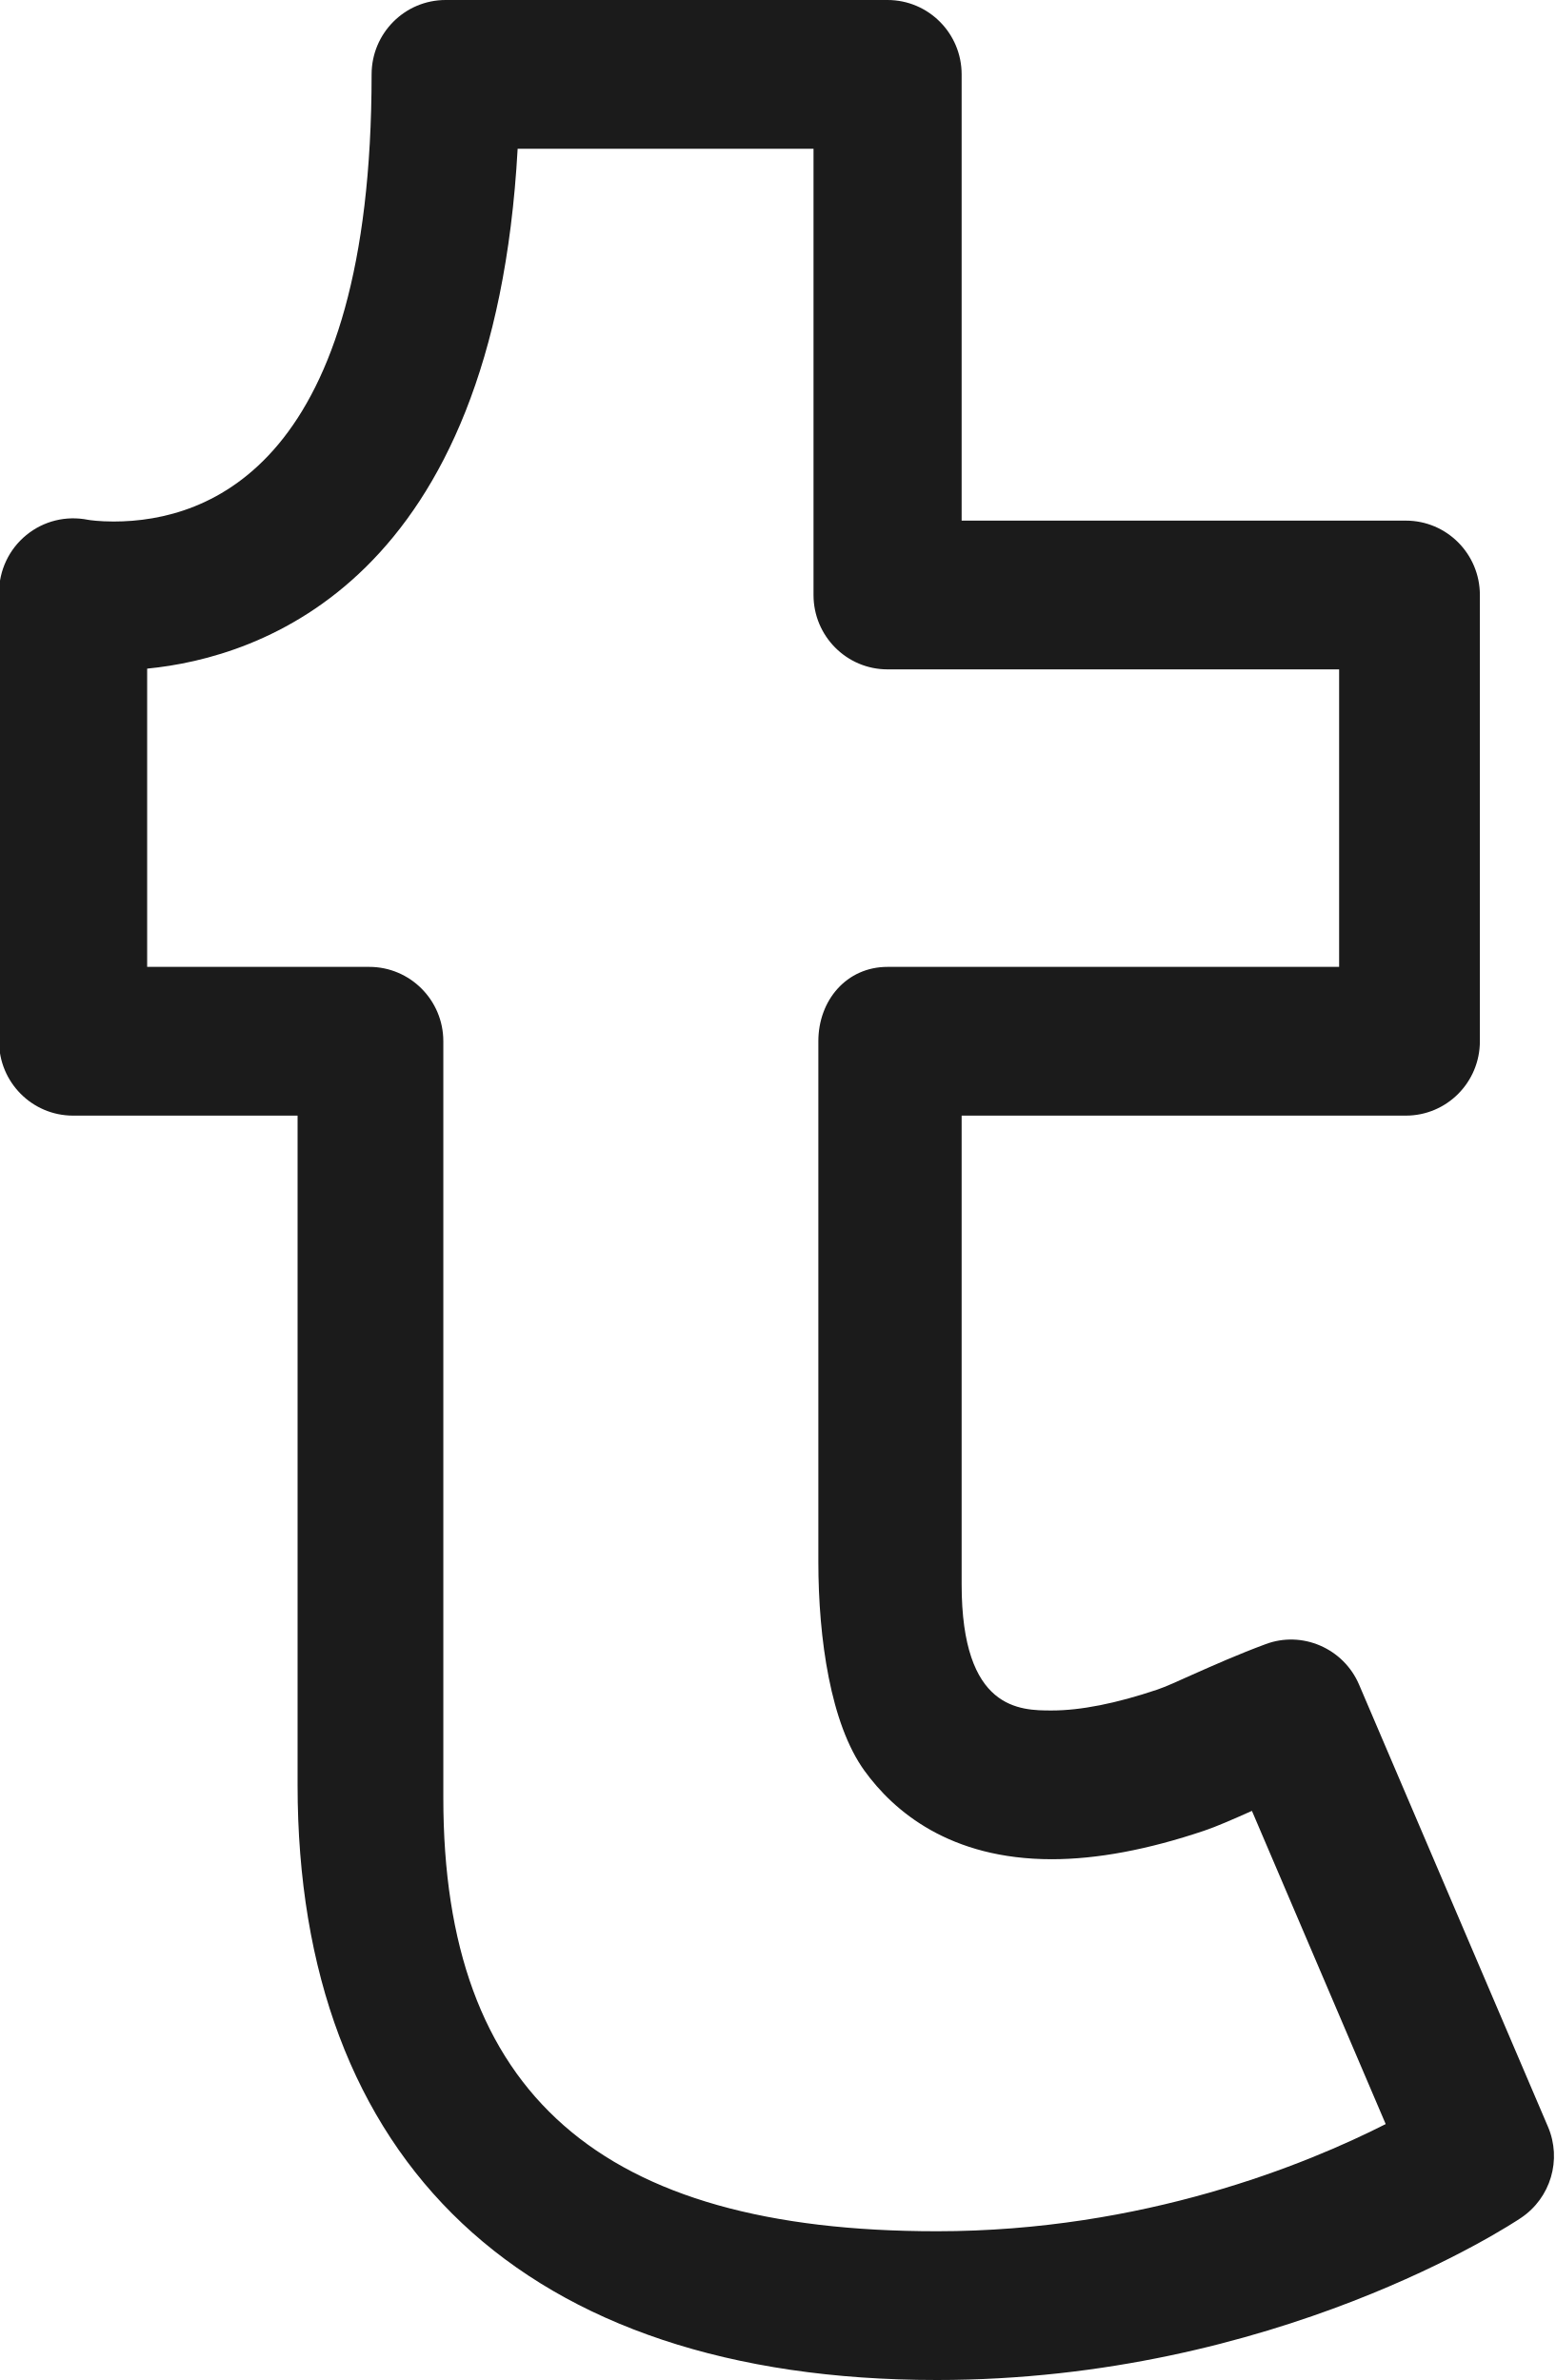
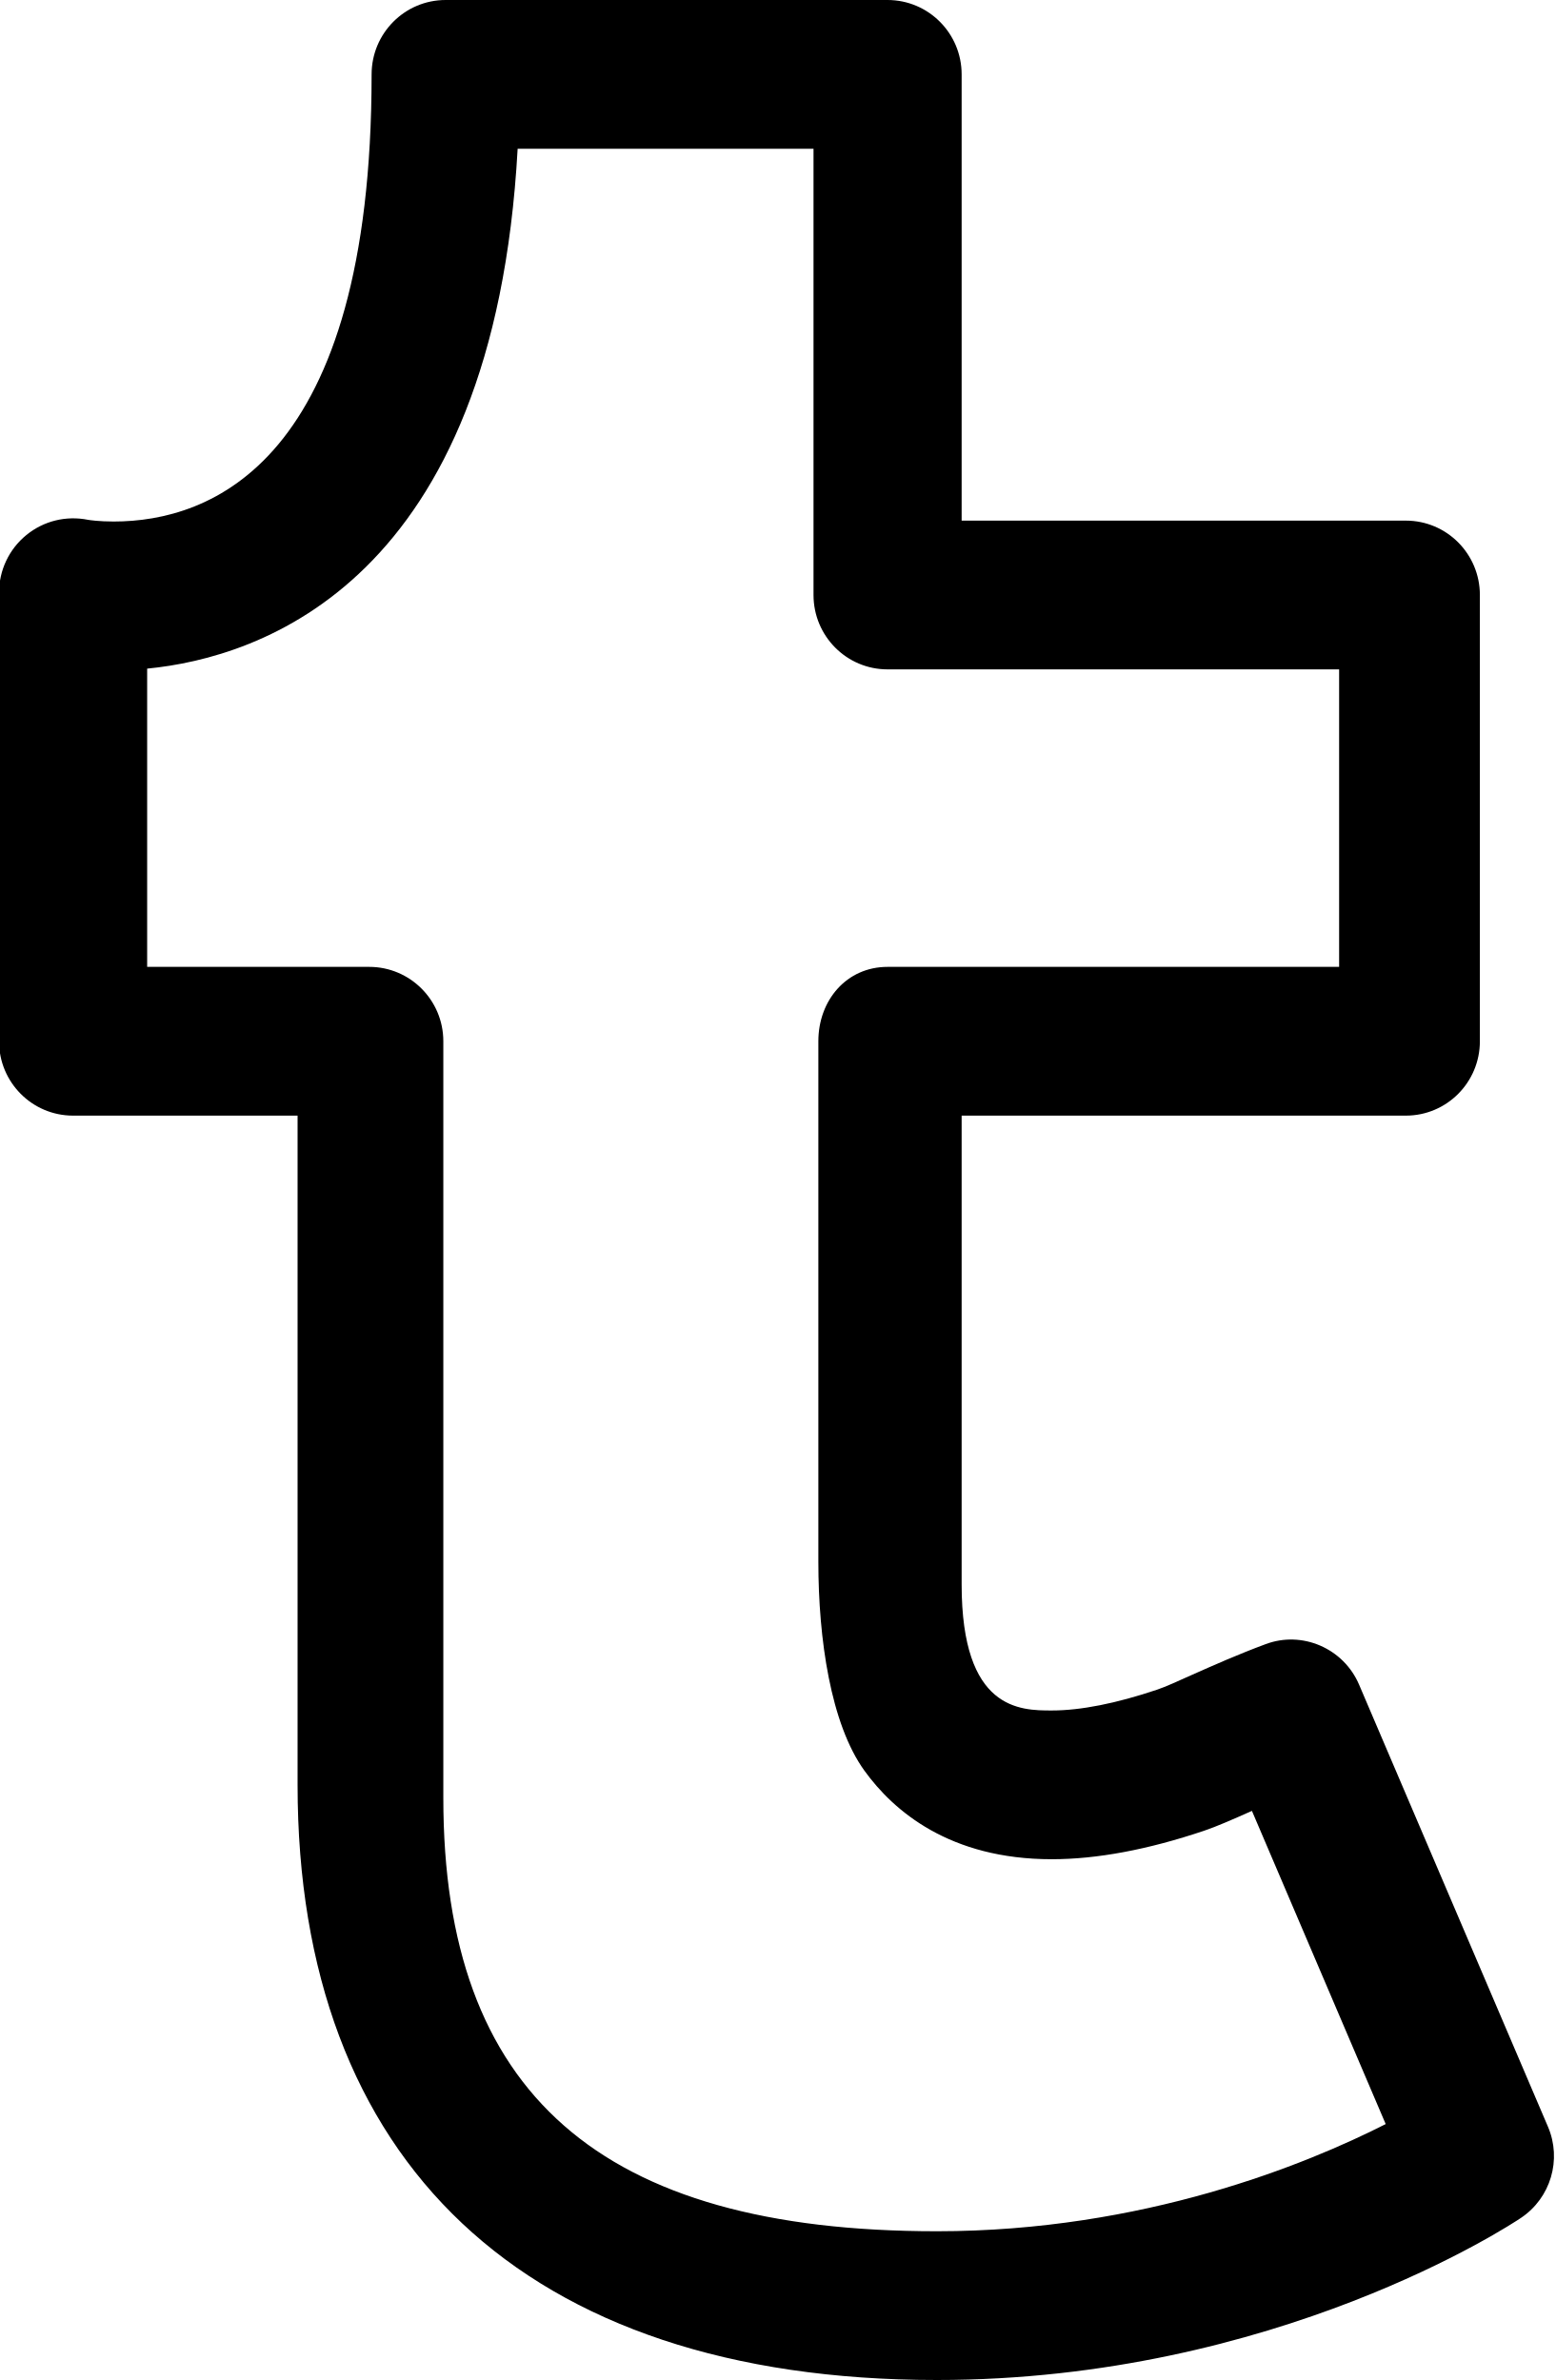
<svg xmlns="http://www.w3.org/2000/svg" preserveAspectRatio="xMidYMid" width="20.906" height="32" viewBox="0 0 20.906 32">
-   <defs>
-     <style>
-       .cls-1 {
-         fill: #1b1b1b;
-         fill-rule: evenodd;
-       }
-     </style>
-   </defs>
-   <path d="M12.593,32.000 C7.032,32.000 4.000,29.047 4.000,24.000 L4.000,15.000 L0.982,15.000 C0.432,15.000 -0.013,14.552 -0.013,14.000 L-0.013,7.969 C-0.013,7.669 0.121,7.384 0.354,7.194 C0.586,7.004 0.888,6.930 1.183,6.989 C1.204,6.993 1.334,7.012 1.528,7.012 C2.822,7.012 4.995,6.231 4.995,1.000 C4.995,0.448 5.440,0.000 5.990,0.000 L11.930,0.000 C12.480,0.000 12.926,0.448 12.926,1.000 L12.926,7.000 L18.897,7.000 C19.447,7.000 19.892,7.448 19.892,8.000 L19.892,14.000 C19.892,14.552 19.447,15.000 18.897,15.000 L12.926,15.000 L12.926,21.303 C12.926,22.998 13.715,22.998 14.138,22.998 C14.527,22.998 15.004,22.903 15.554,22.718 C15.672,22.678 15.831,22.605 16.020,22.520 C16.306,22.393 16.645,22.242 17.010,22.107 C17.501,21.921 18.059,22.161 18.268,22.650 L20.807,28.594 C20.997,29.037 20.844,29.552 20.445,29.820 C20.313,29.909 17.147,32.000 12.593,32.000 ZM1.978,13.000 L4.963,13.000 C5.513,13.000 5.959,13.448 5.959,14.000 L5.959,24.174 C5.959,28.149 8.067,30.000 12.593,30.000 C15.369,30.000 17.558,29.101 18.626,28.559 L16.828,24.348 C16.566,24.465 16.346,24.561 16.185,24.615 C15.432,24.869 14.743,24.998 14.138,24.998 C12.765,24.998 12.011,24.350 11.619,23.807 C11.165,23.178 11.000,22.032 11.000,21.000 L11.000,14.000 C11.000,13.448 11.380,13.000 11.930,13.000 L18.000,13.000 L18.000,9.000 L11.930,9.000 C11.380,9.000 10.935,8.552 10.935,8.000 L10.935,2.000 L6.958,2.000 C6.637,7.824 3.499,8.842 1.978,8.990 L1.978,13.000 Z" class="cls-1" />
+   <path d="M12.593,32.000 C7.032,32.000 4.000,29.047 4.000,24.000 L4.000,15.000 L0.982,15.000 C0.432,15.000 -0.013,14.552 -0.013,14.000 L-0.013,7.969 C-0.013,7.669 0.121,7.384 0.354,7.194 C0.586,7.004 0.888,6.930 1.183,6.989 C1.204,6.993 1.334,7.012 1.528,7.012 C2.822,7.012 4.995,6.231 4.995,1.000 C4.995,0.448 5.440,0.000 5.990,0.000 L11.930,0.000 C12.480,0.000 12.926,0.448 12.926,1.000 L12.926,7.000 L18.897,7.000 C19.447,7.000 19.892,7.448 19.892,8.000 L19.892,14.000 C19.892,14.552 19.447,15.000 18.897,15.000 L12.926,15.000 L12.926,21.303 C12.926,22.998 13.715,22.998 14.138,22.998 C14.527,22.998 15.004,22.903 15.554,22.718 C15.672,22.678 15.831,22.605 16.020,22.520 C16.306,22.393 16.645,22.242 17.010,22.107 C17.501,21.921 18.059,22.161 18.268,22.650 L20.807,28.594 C20.997,29.037 20.844,29.552 20.445,29.820 C20.313,29.909 17.147,32.000 12.593,32.000 ZM1.978,13.000 L4.963,13.000 C5.513,13.000 5.959,13.448 5.959,14.000 L5.959,24.174 C5.959,28.149 8.067,30.000 12.593,30.000 C15.369,30.000 17.558,29.101 18.626,28.559 L16.828,24.348 C16.566,24.465 16.346,24.561 16.185,24.615 C15.432,24.869 14.743,24.998 14.138,24.998 C12.765,24.998 12.011,24.350 11.619,23.807 C11.165,23.178 11.000,22.032 11.000,21.000 L11.000,14.000 C11.000,13.448 11.380,13.000 11.930,13.000 L18.000,13.000 L18.000,9.000 L11.930,9.000 C11.380,9.000 10.935,8.552 10.935,8.000 L10.935,2.000 L6.958,2.000 C6.637,7.824 3.499,8.842 1.978,8.990 L1.978,13.000 Z" />
</svg>
